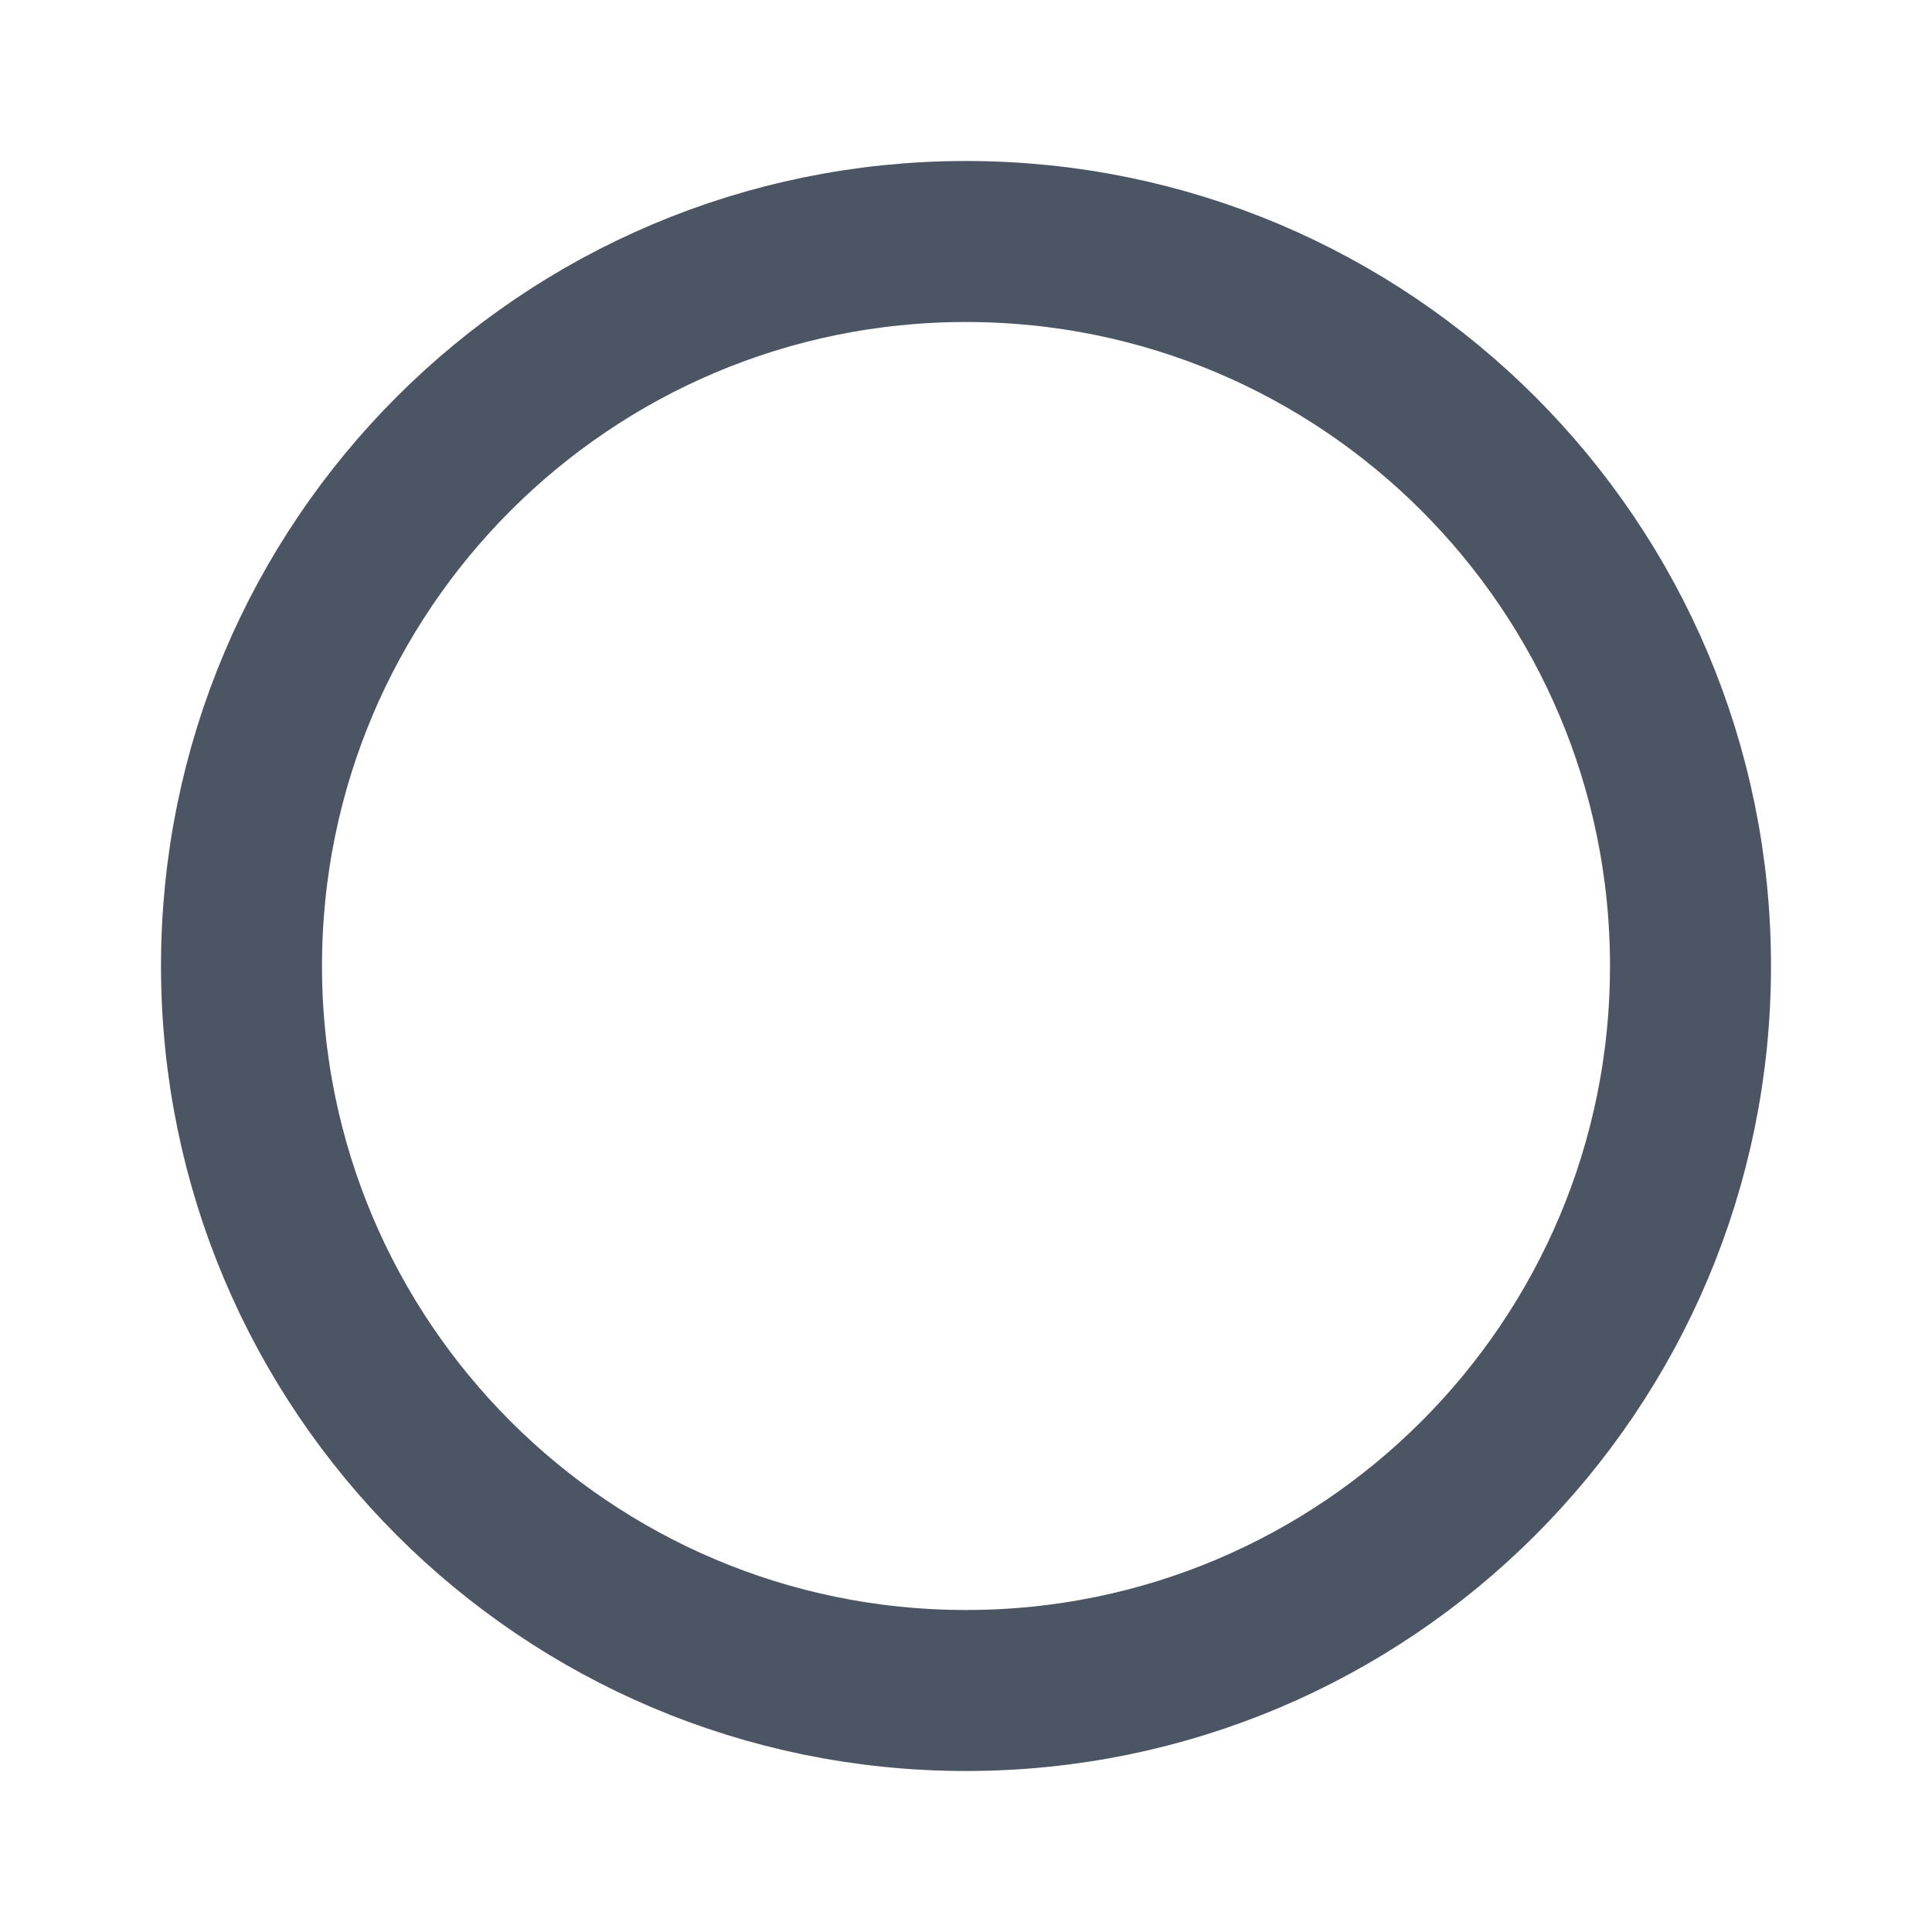
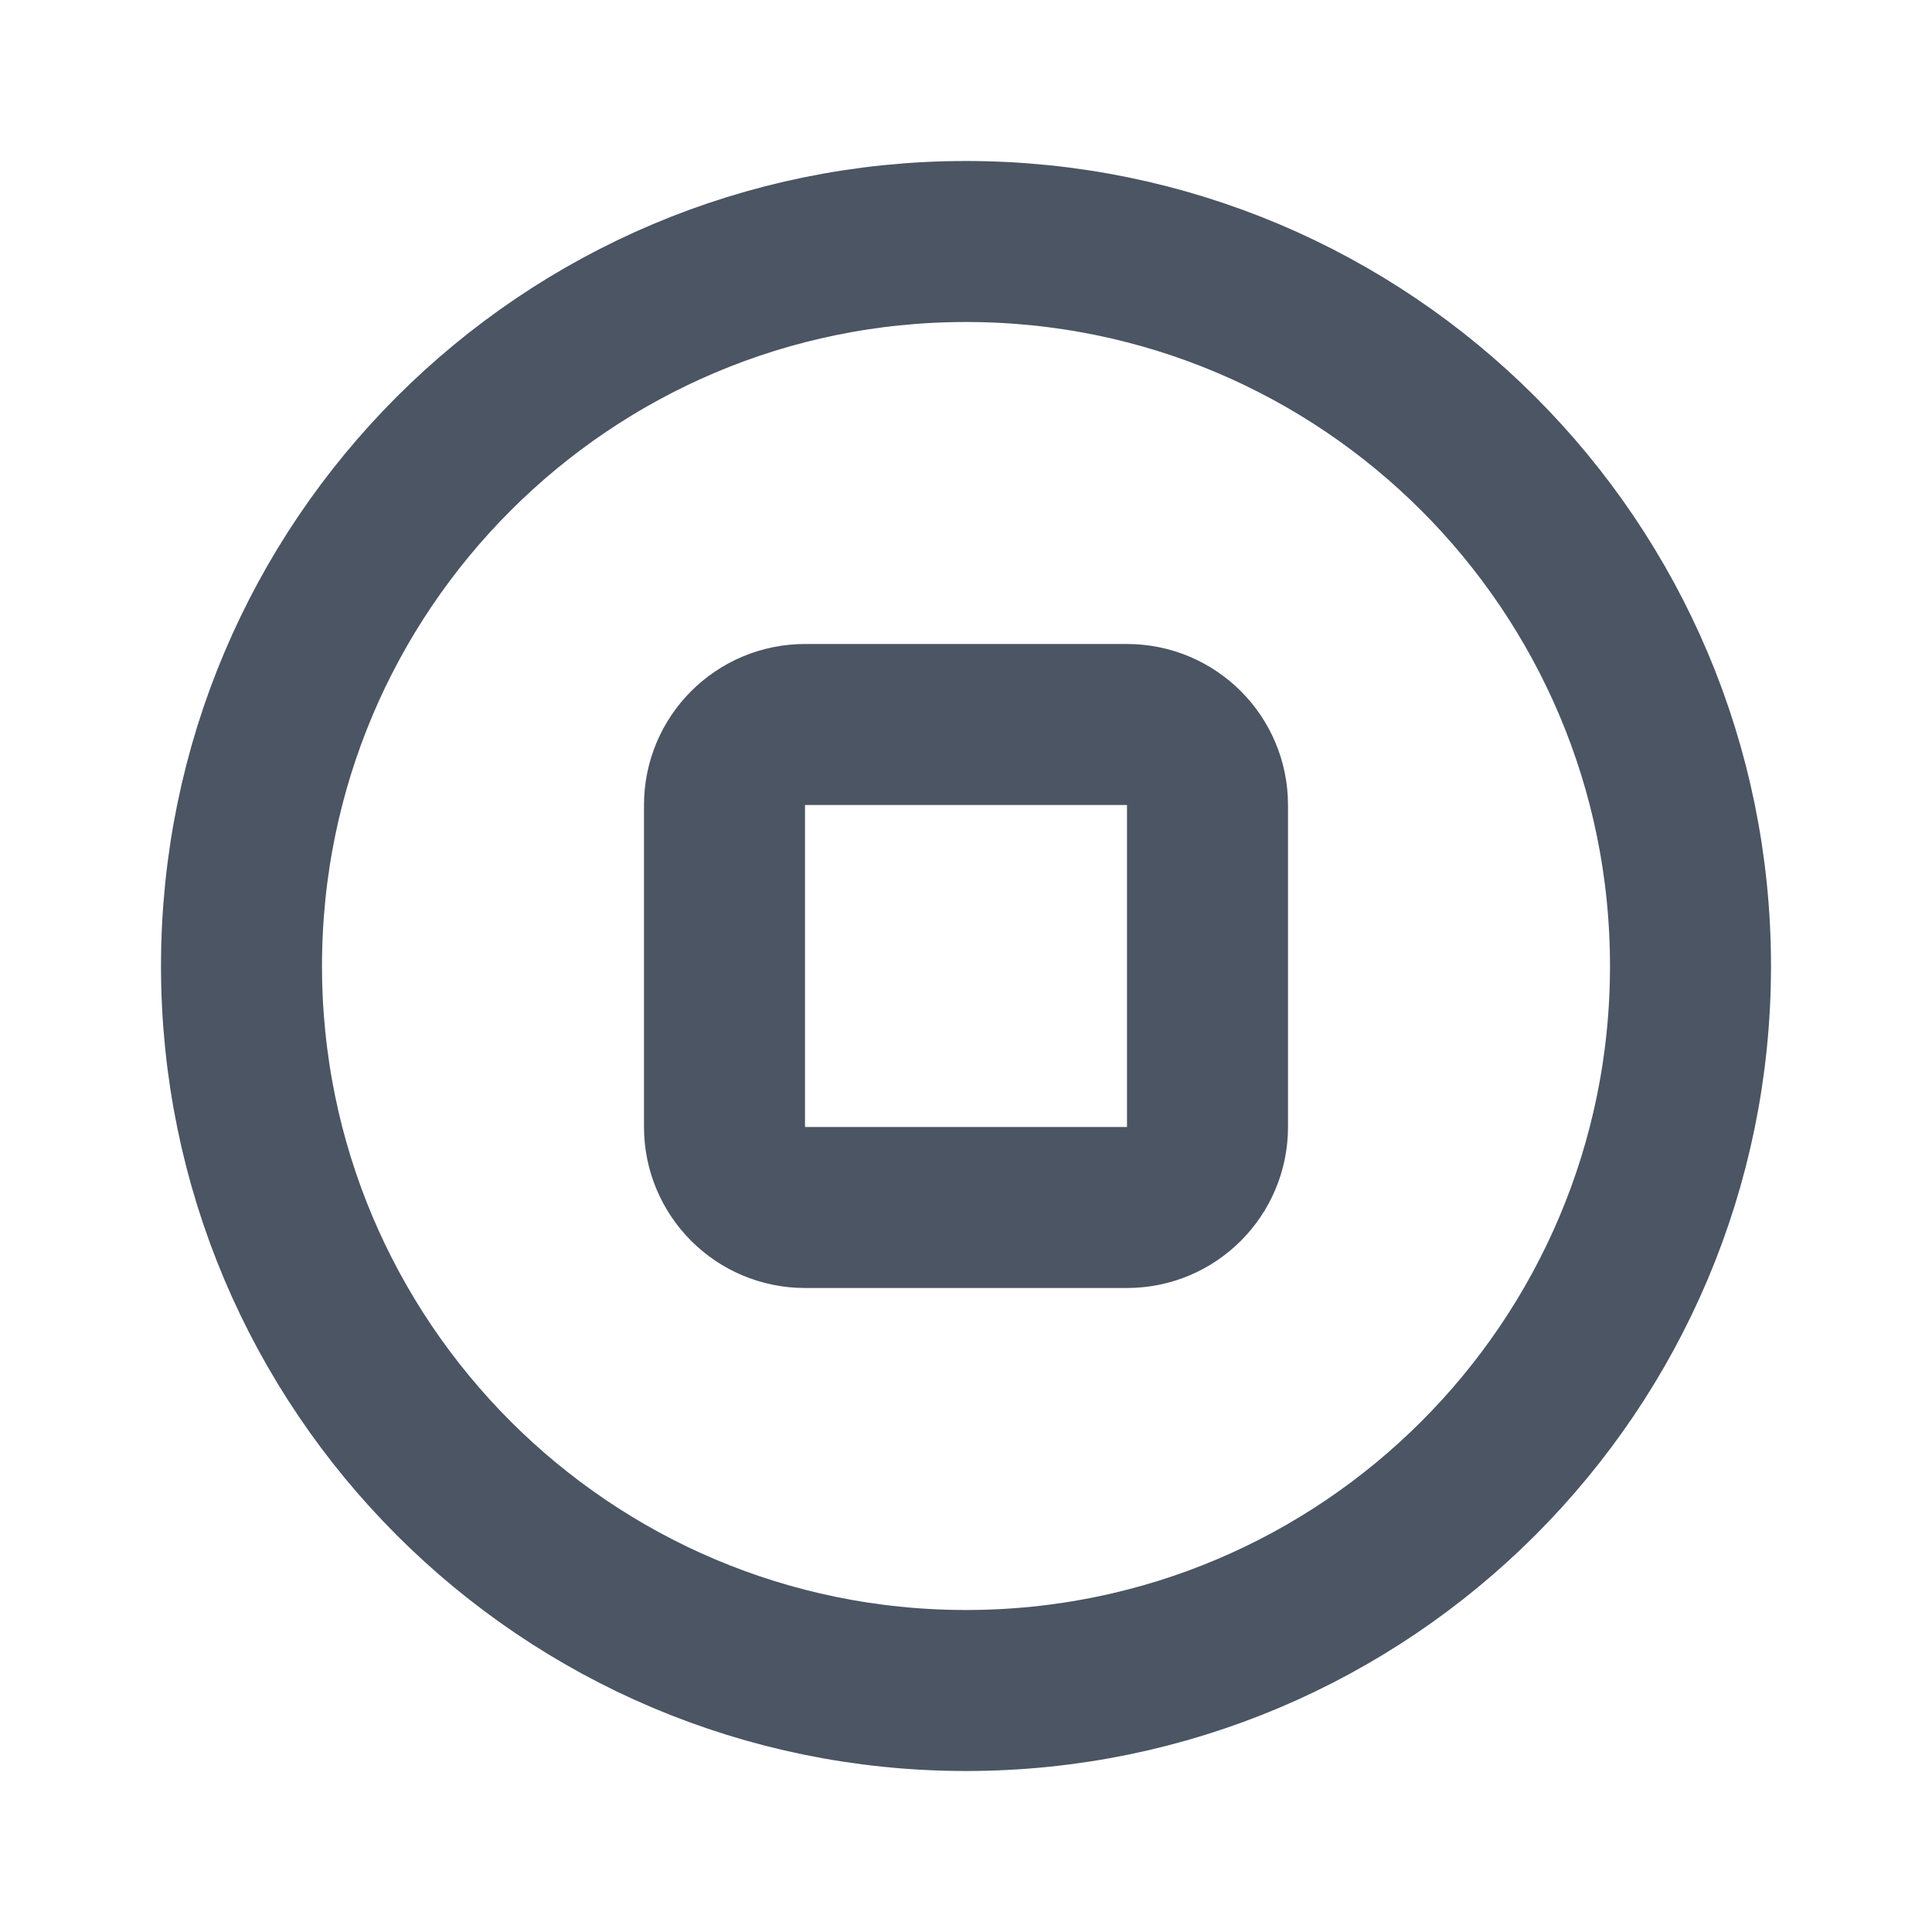
<svg xmlns="http://www.w3.org/2000/svg" width="24" height="24" viewBox="0 0 24 24" fill="none">
  <path d="M21 12C21 16.971 16.971 21 12 21C7.029 21 3 16.971 3 12C3 7.029 7.029 3 12 3C16.971 3 21 7.029 21 12Z" stroke="#4B5563" stroke-width="2" stroke-linecap="round" stroke-linejoin="round" />
+   <path d="M9 10C9 9.448 9.448 9 10 9H14C14.552 9 15 9.448 15 10V14C15 14.552 14.552 15 14 15H10C9.448 15 9 14.552 9 14V10Z" stroke="#4B5563" stroke-width="2" stroke-linecap="round" stroke-linejoin="round" />
</svg>
